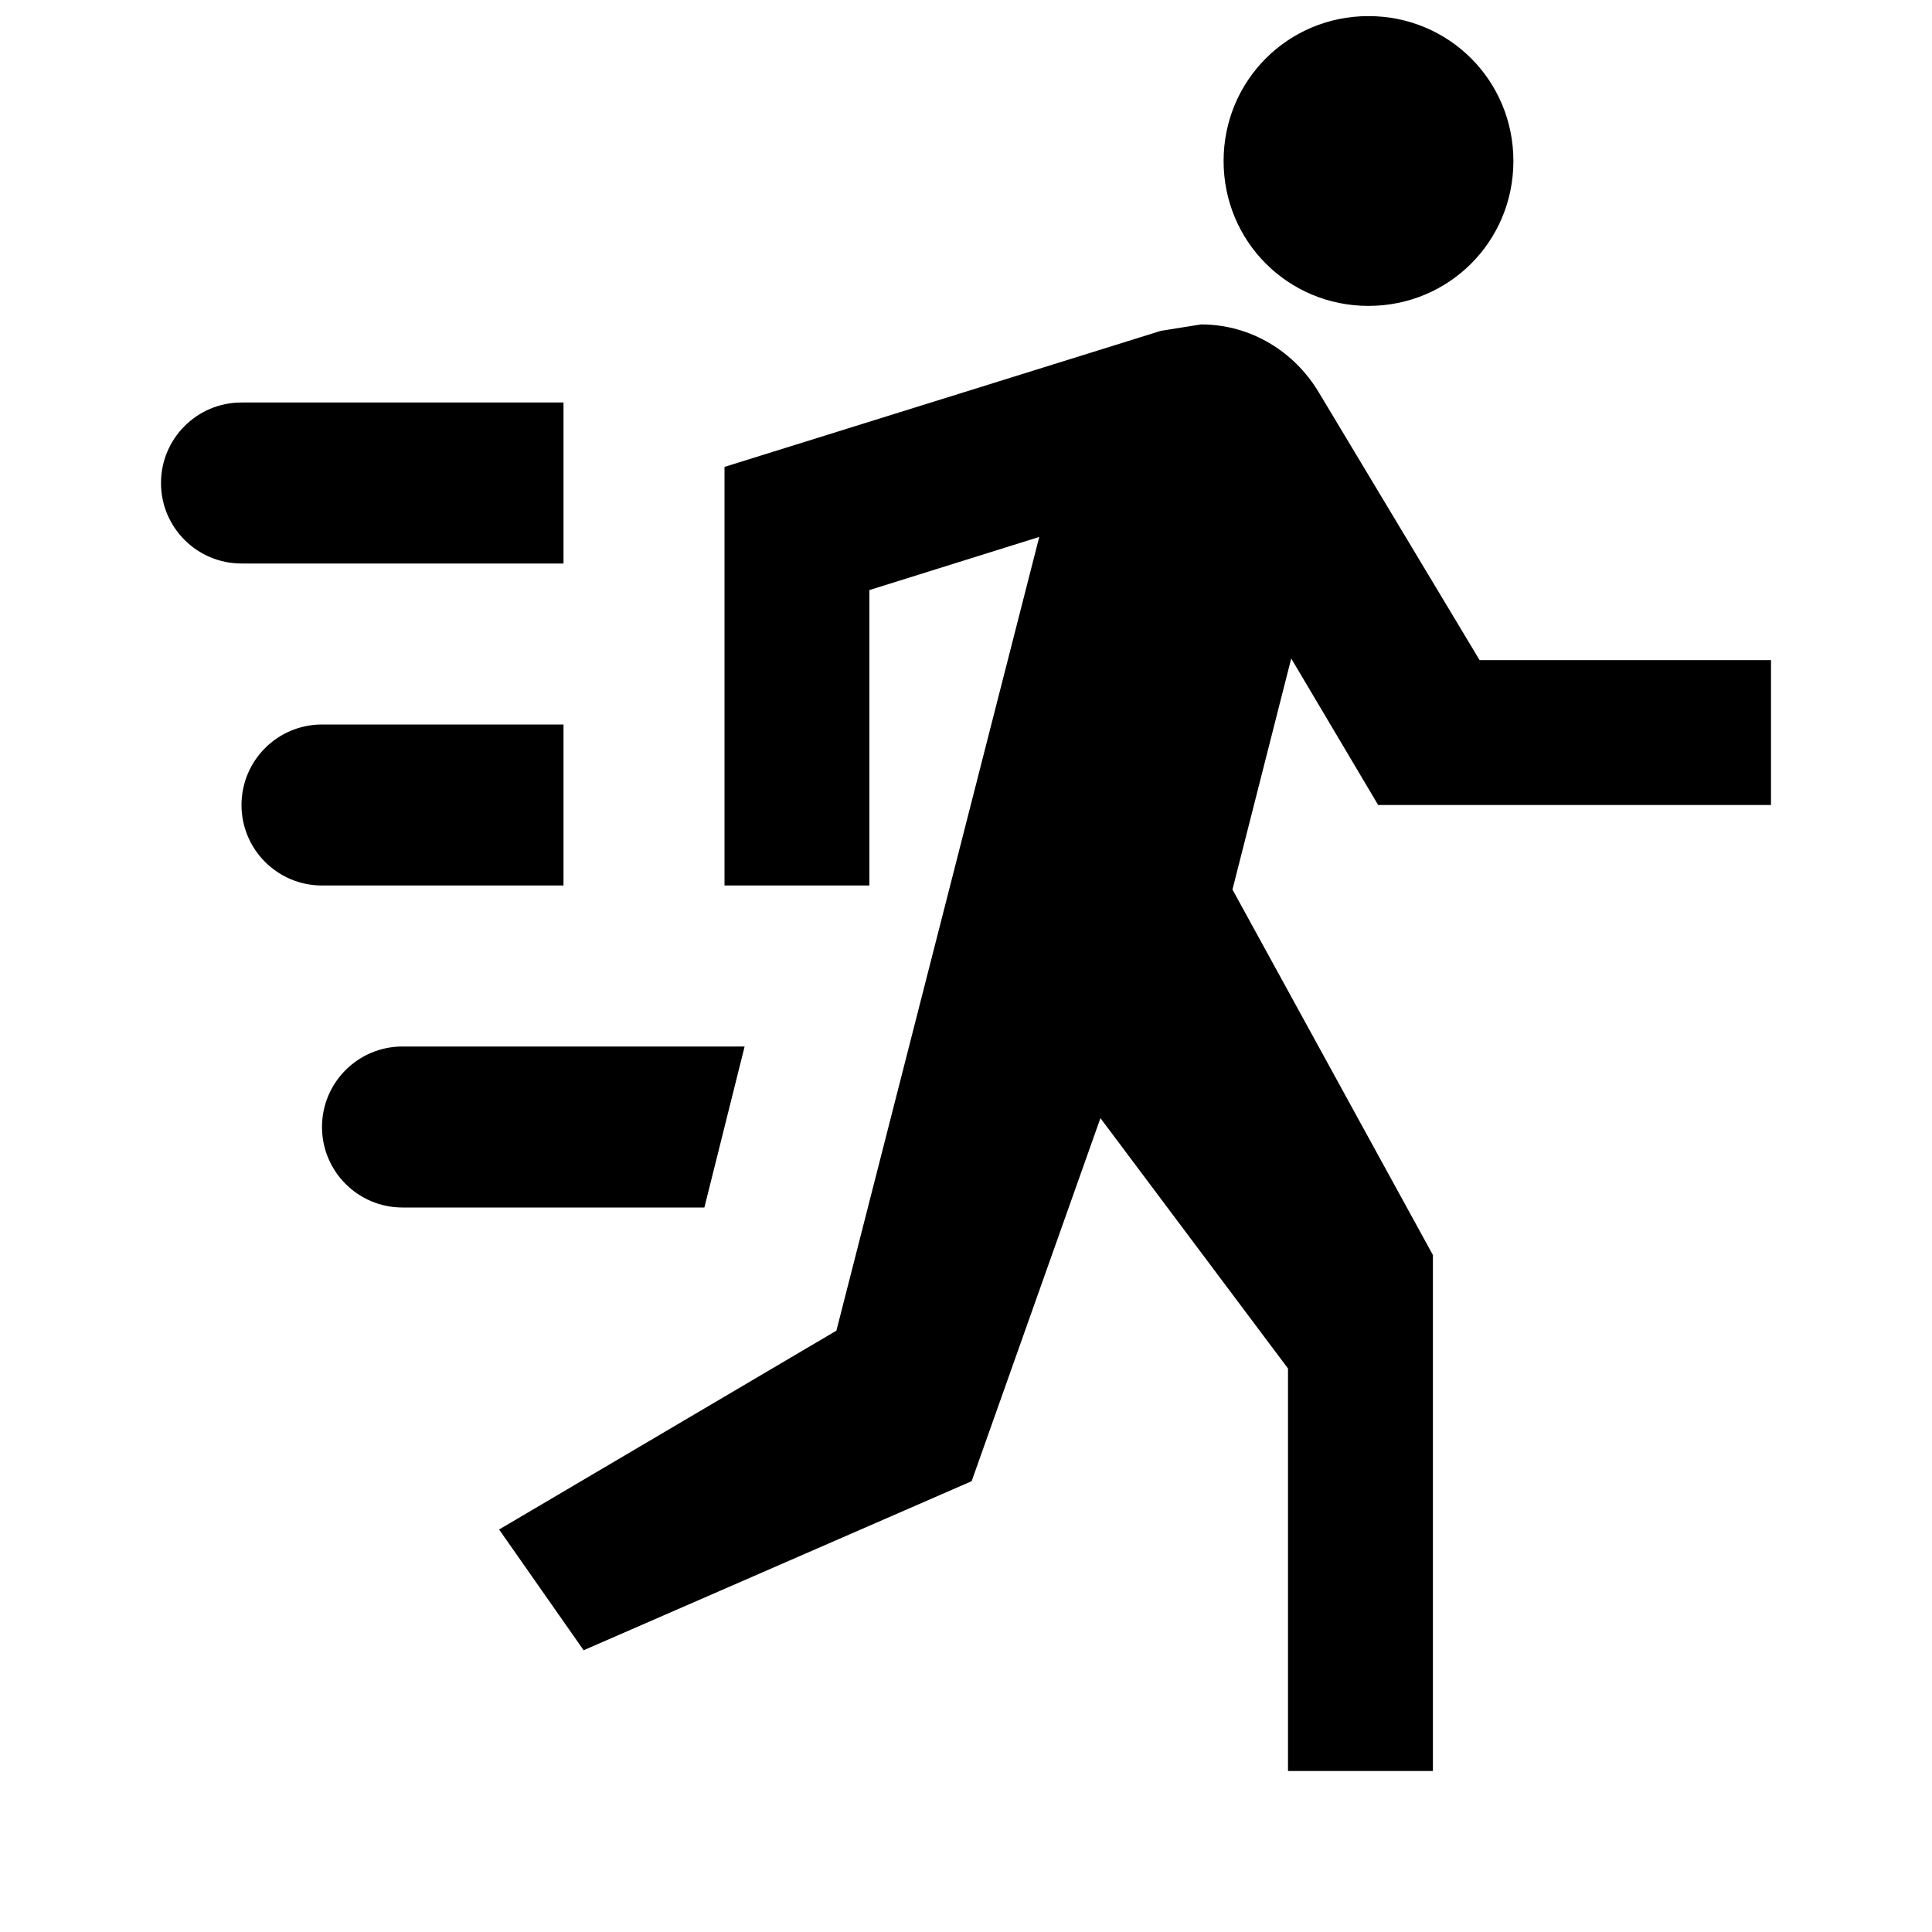
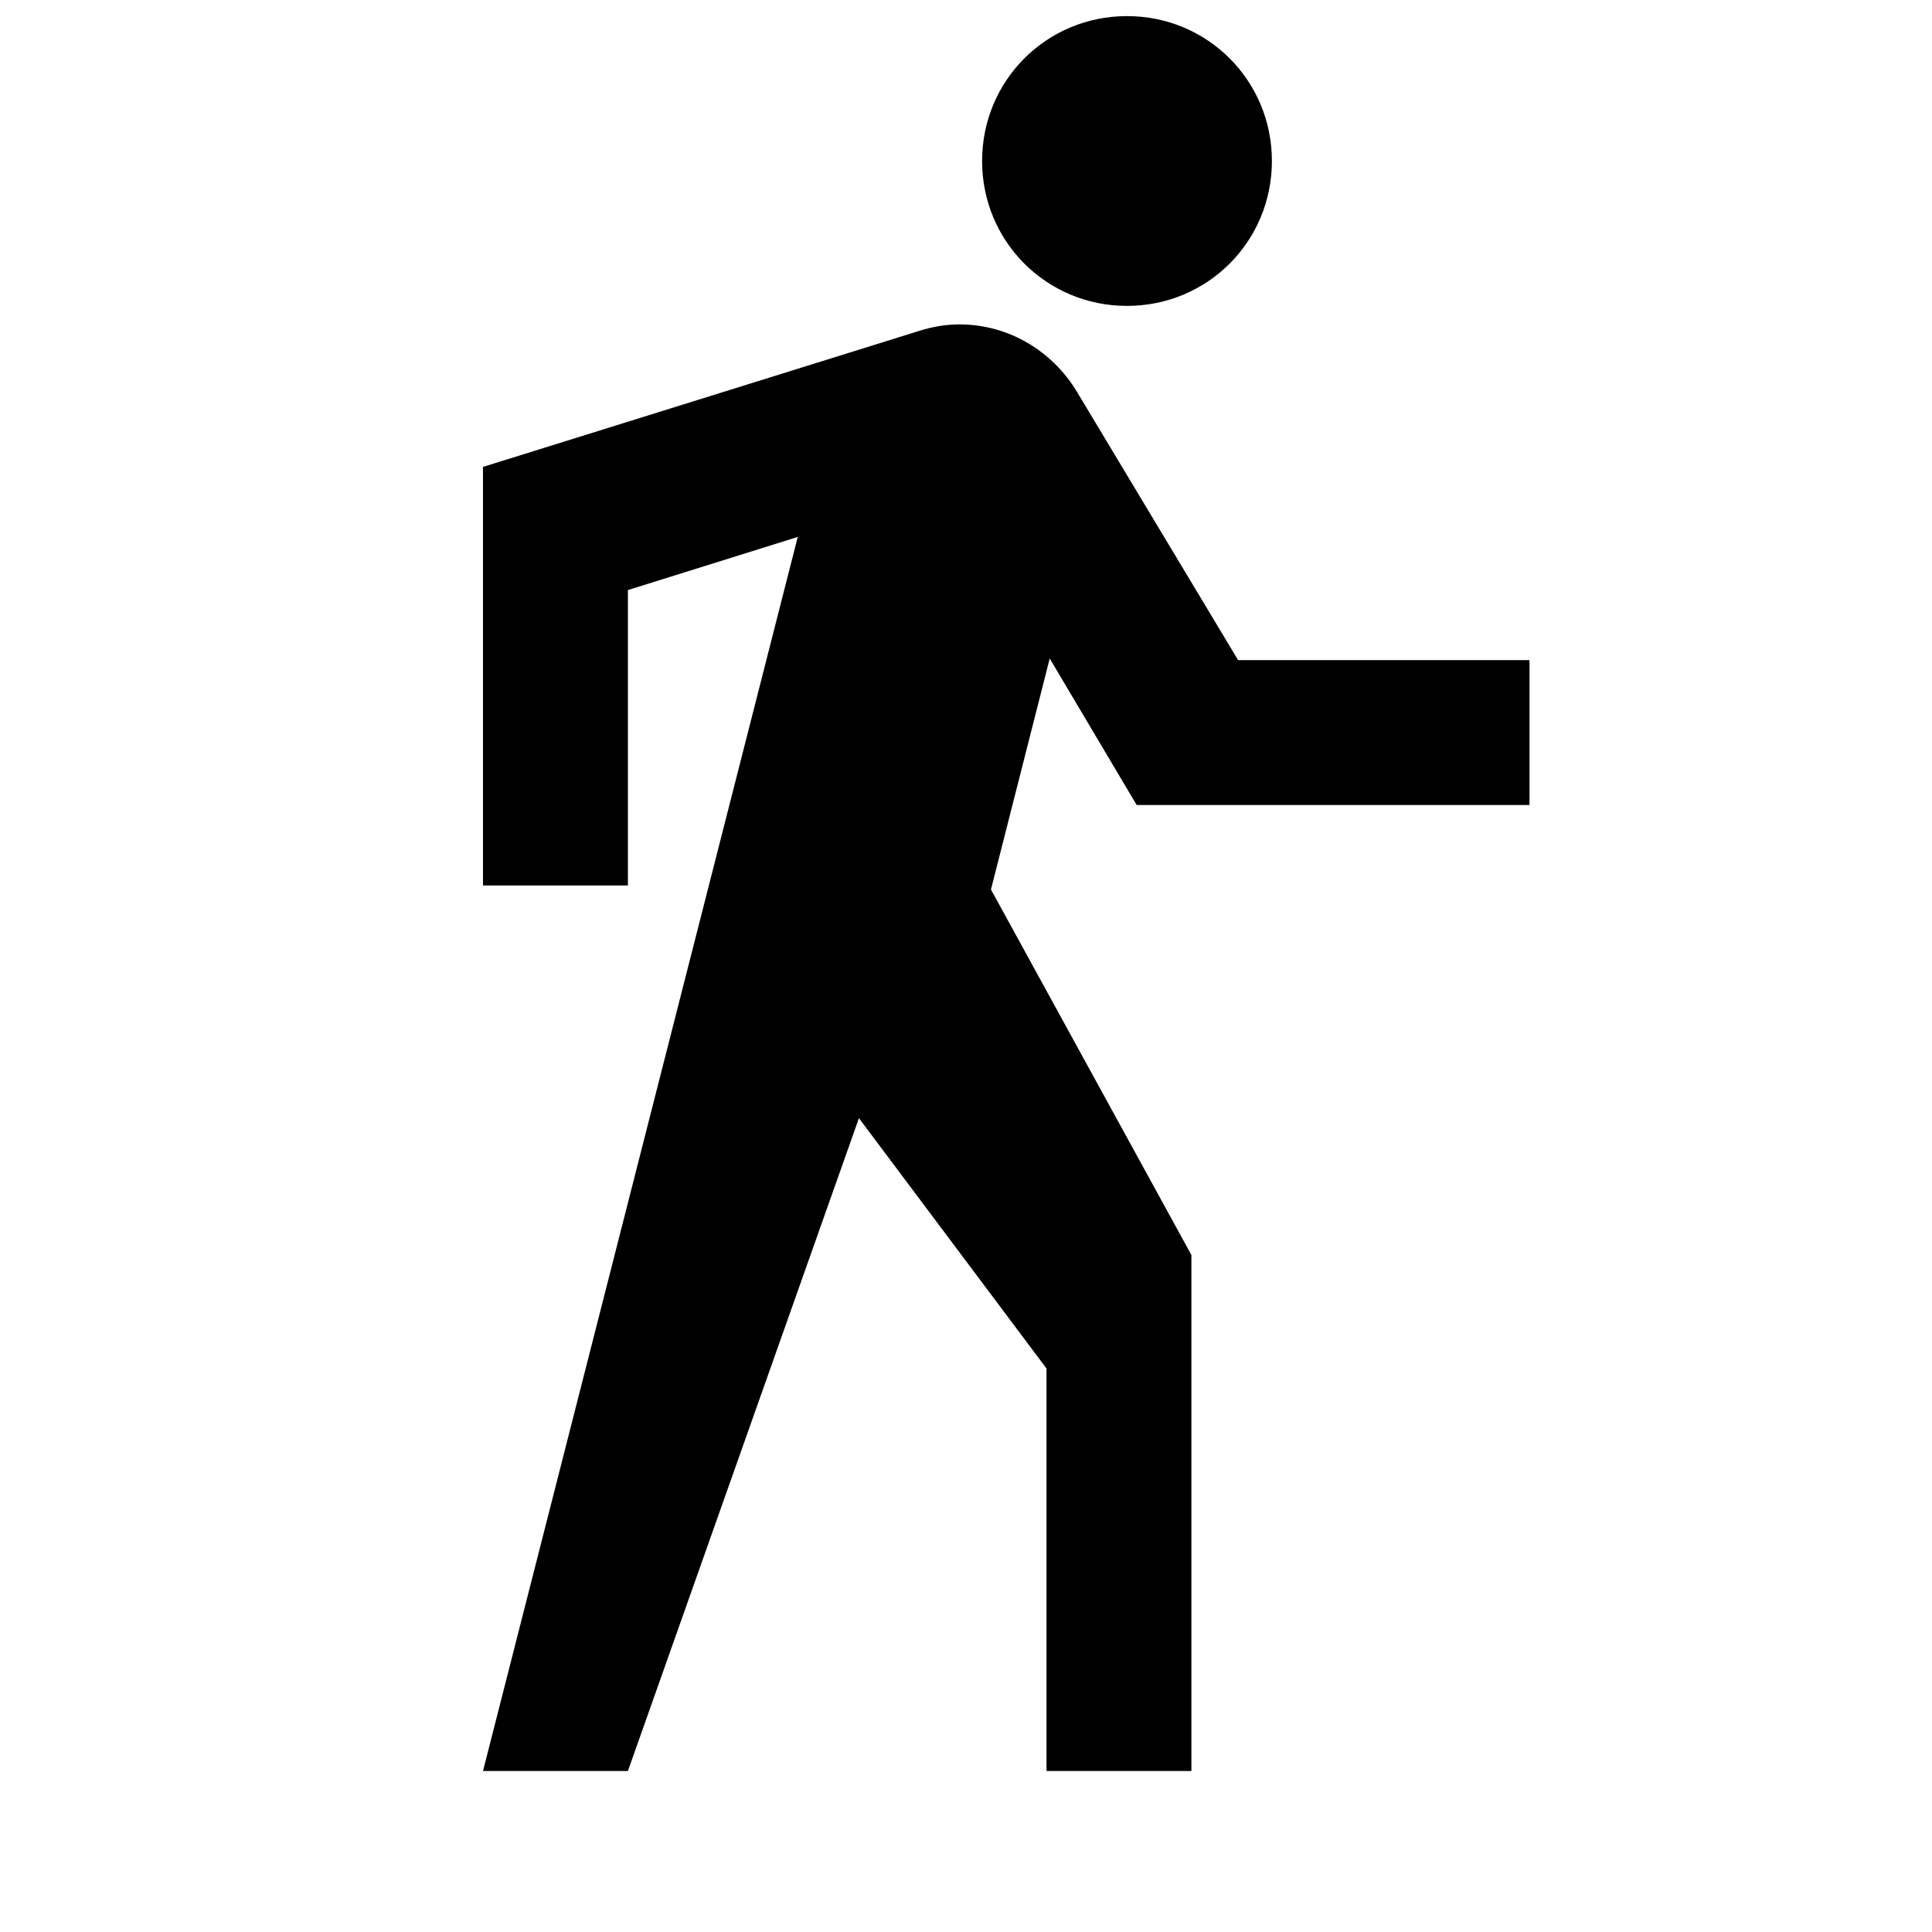
<svg xmlns="http://www.w3.org/2000/svg" version="1.1" width="24" height="24" viewBox="0 0 24 24">
-   <path d="M17.12,10L16.04,8.18L15.31,11.05L17.8,15.59V22H16V17L13.67,13.89L12.07,18.4L7.25,20.5L6.2,19L10.39,16.53L12.91,6.67L10.8,7.33V11H9V5.8L14.42,4.11L14.92,4.03C15.54,4.03 16.08,4.37 16.38,4.87L18.38,8.2H22V10H17.12M17,3.8C16,3.8 15.2,3 15.2,2C15.2,1 16,0.2 17,0.2C18,0.2 18.8,1 18.8,2C18.8,3 18,3.8 17,3.8M7,9V11H4A1,1 0 0,1 3,10A1,1 0 0,1 4,9H7M9.25,13L8.75,15H5A1,1 0 0,1 4,14A1,1 0 0,1 5,13H9.25M7,5V7H3A1,1 0 0,1 2,6A1,1 0 0,1 3,5H7Z" />
+   <path d="M14.12,10H19V8.2H15.38L13.38,4.87C13.08,4.37 12.54,4.03 11.92,4.03C11.74,4.03 11.58,4.06 11.42,4.11L6,5.8V11H7.8V7.33L9.91,6.67L6,22H7.8L10.67,13.89L13,17V22H14.8V15.59L12.31,11.05L13.04,8.18M14,3.8C15,3.8 15.8,3 15.8,2C15.8,1 15,0.2 14,0.2C13,0.2 12.2,1 12.2,2C12.2,3 13,3.8 14,3.8Z" />
</svg>
